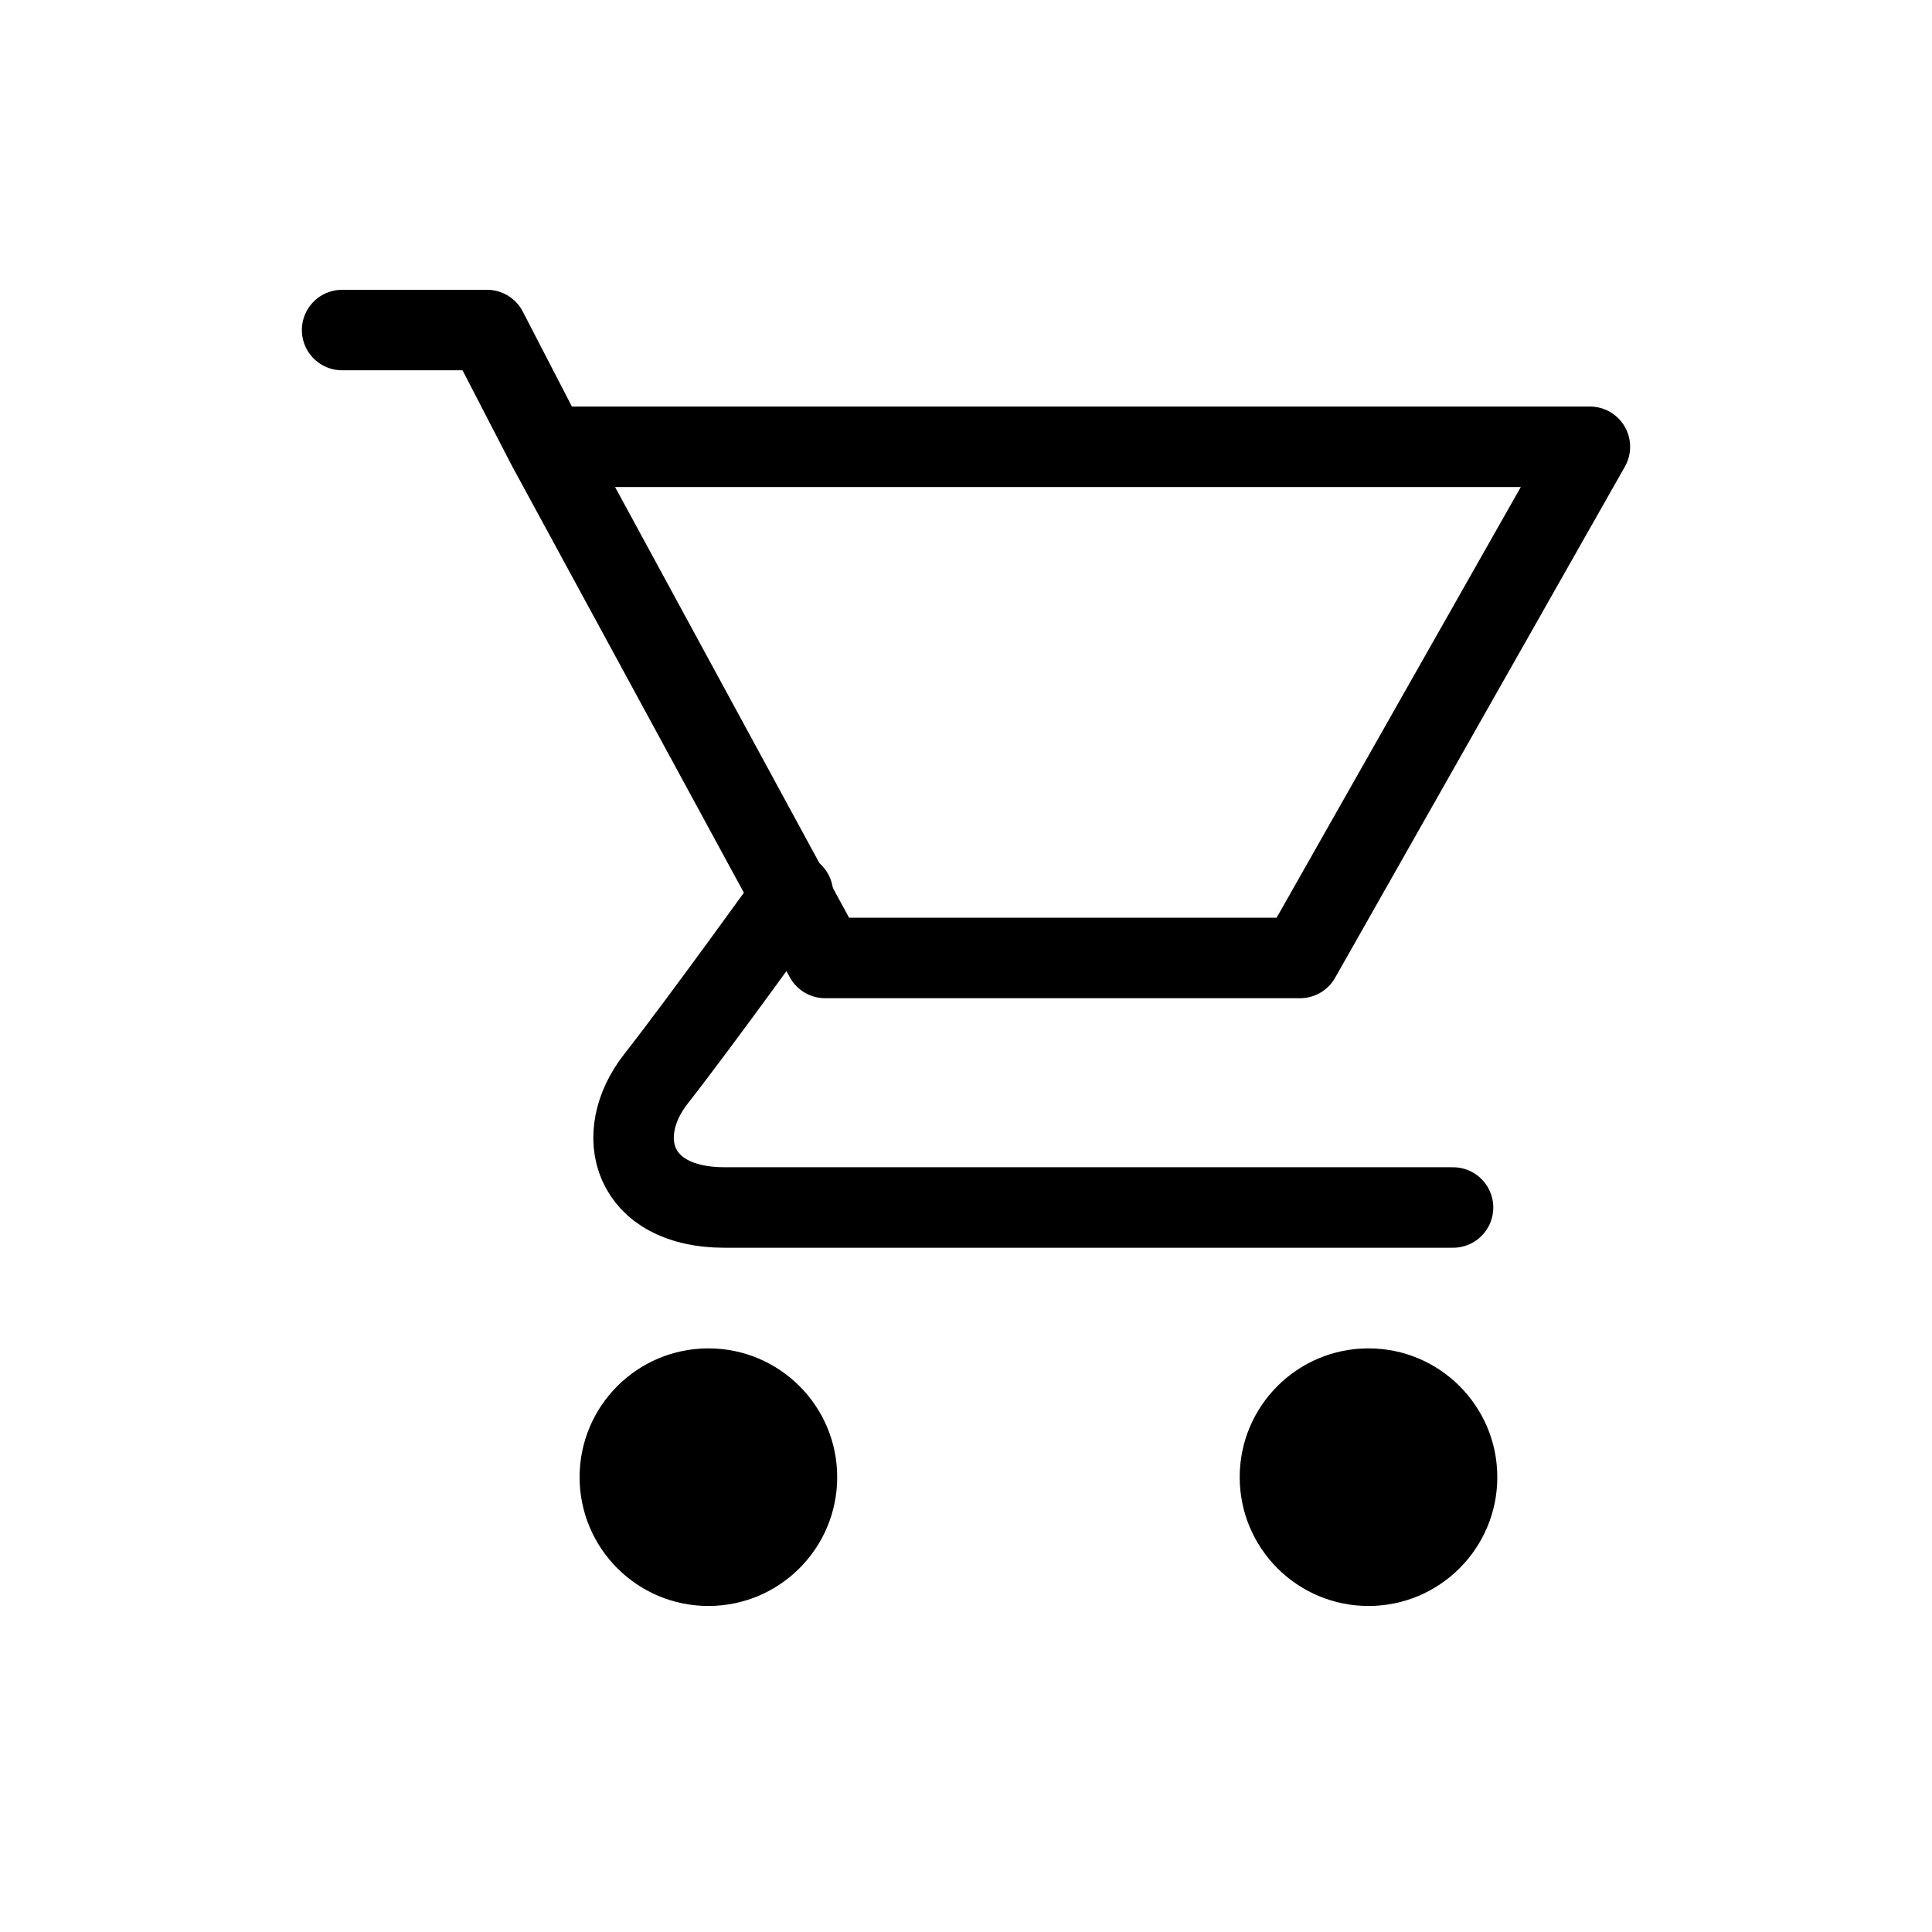
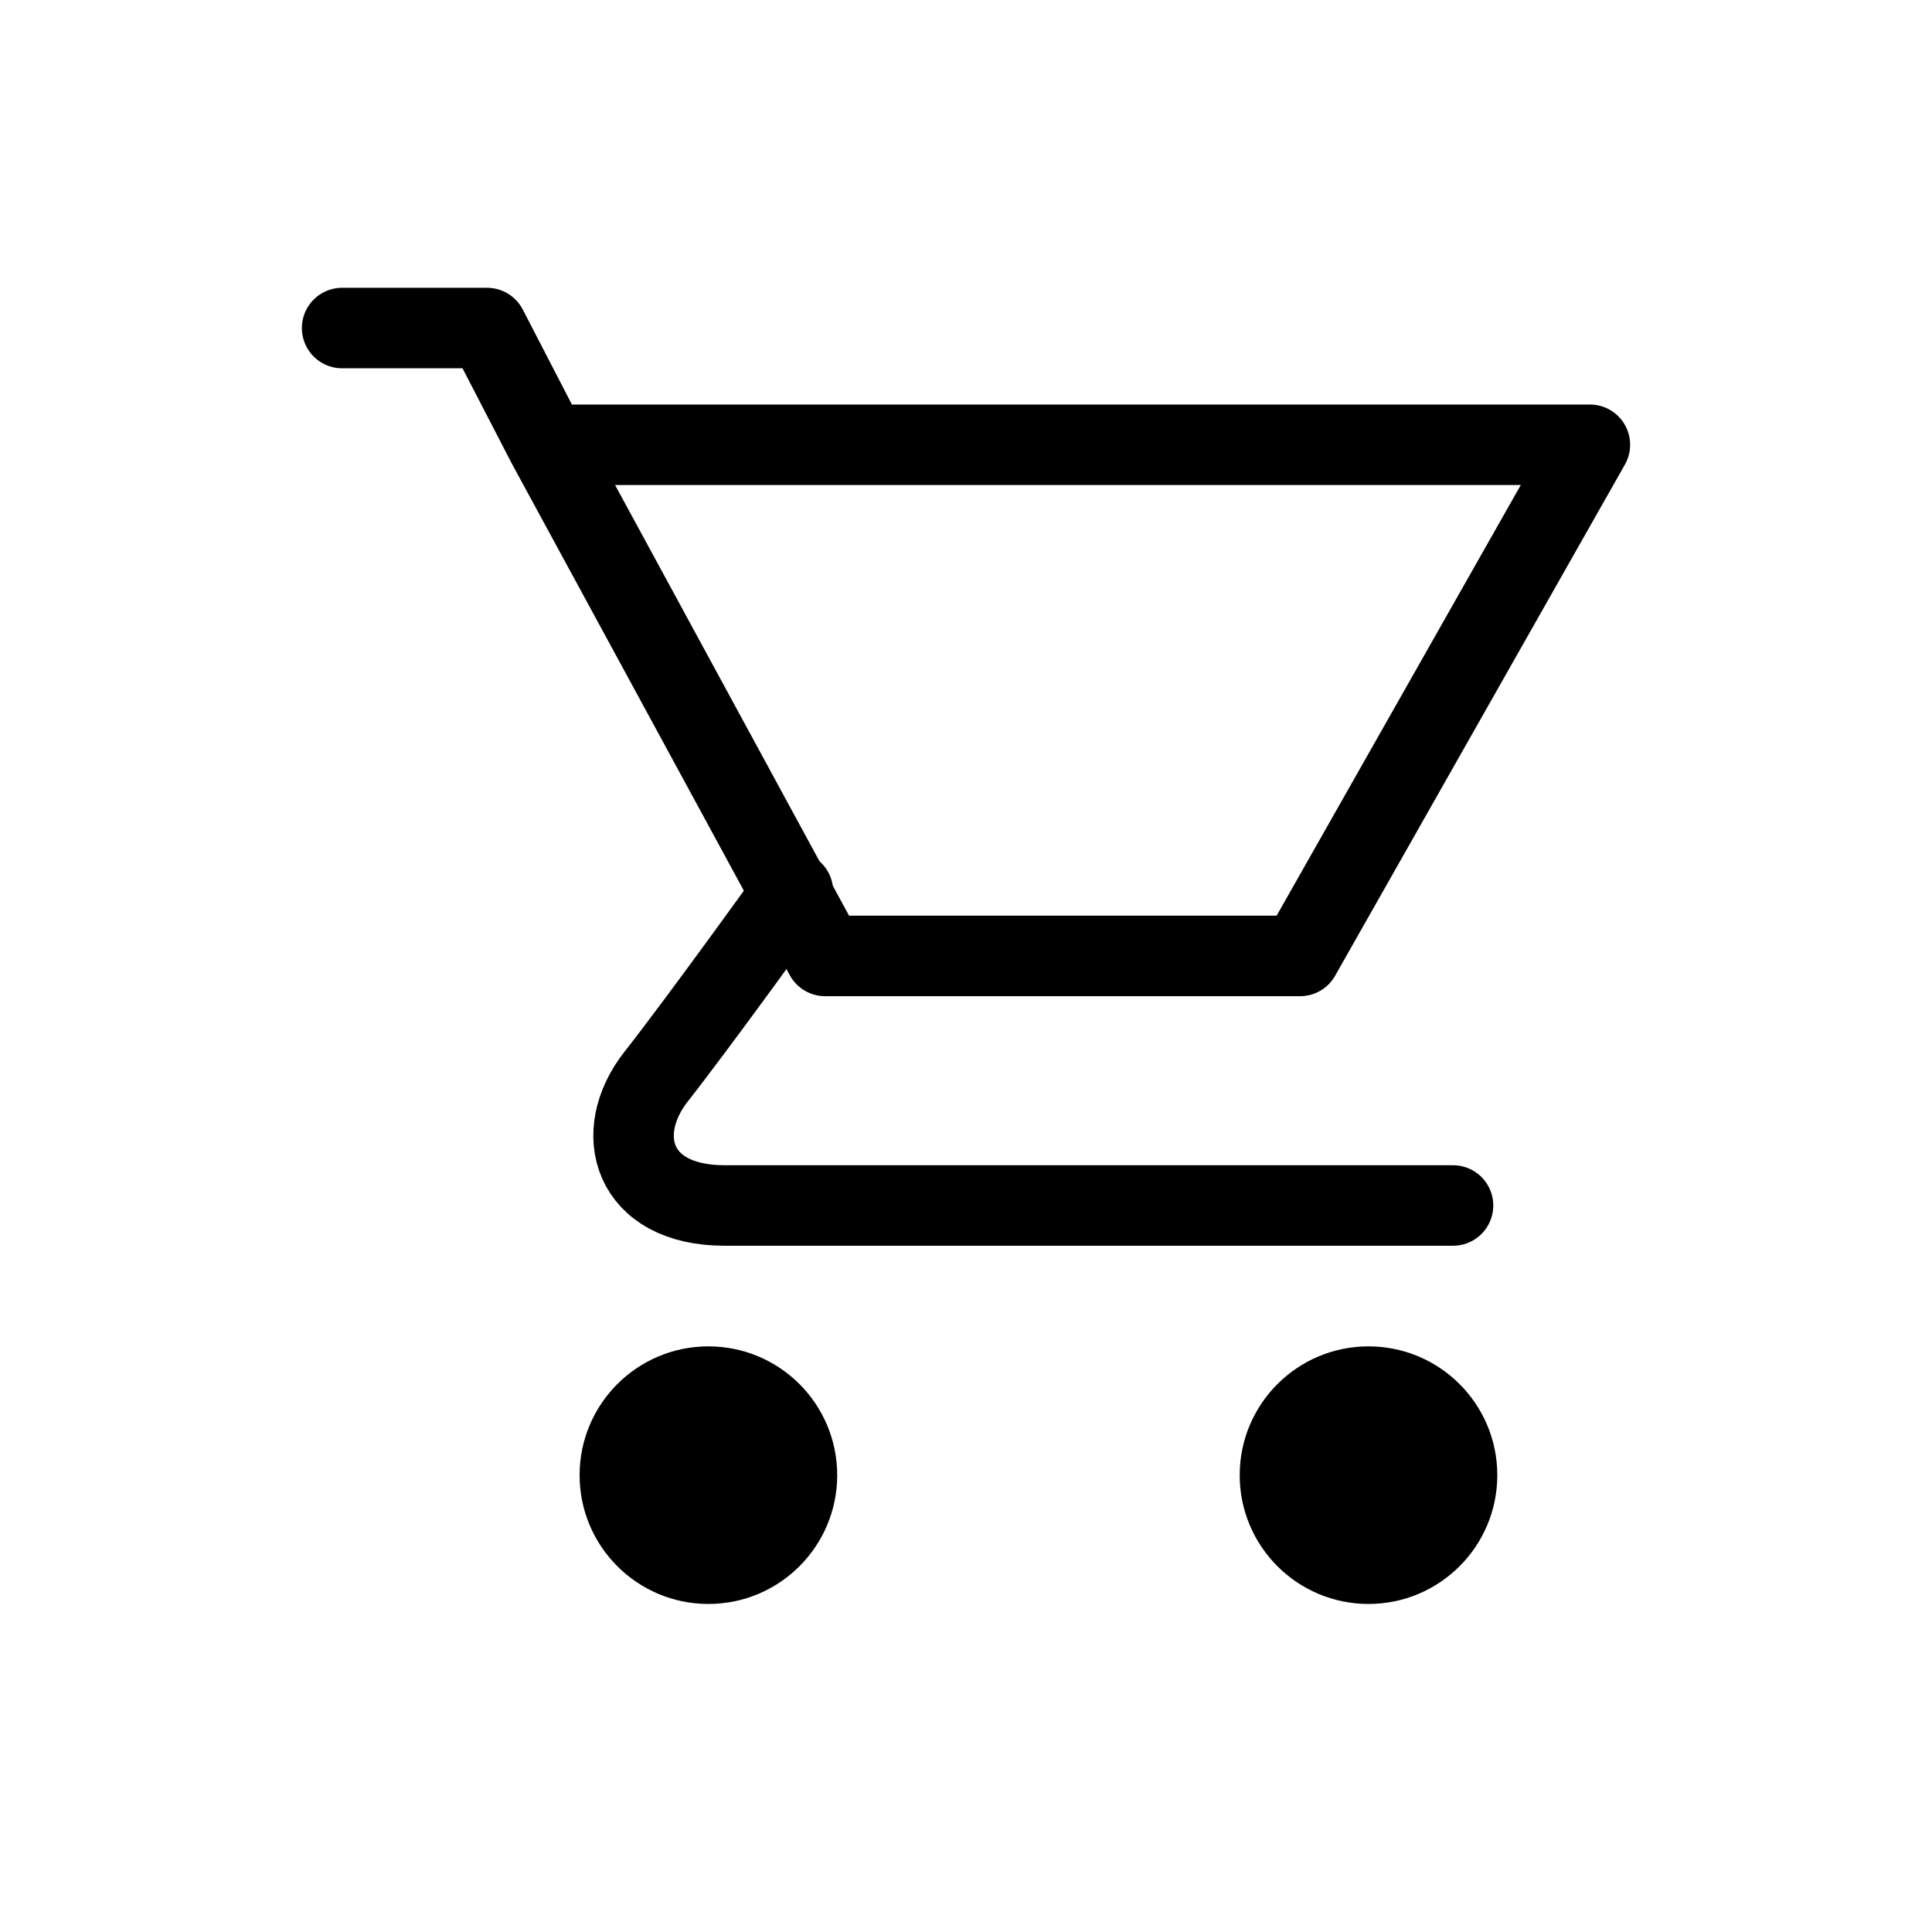
- <svg xmlns="http://www.w3.org/2000/svg" viewBox="0 0 48 48">
+ <svg xmlns="http://www.w3.org/2000/svg" viewBox="0 0.05 48 48">
  <defs>
    <style>
      .st0 {
        fill: currentColor;
      }

      .st1 {
        fill: none;
        stroke: currentColor;
        stroke-linecap: round;
        stroke-linejoin: round;
        stroke-width: 2px;
      }
    </style>
  </defs>
  <polyline class="st1" points="13.7 11.1 39.5 11.1 32.3 23.8 20.5 23.8 13.6 11.1 12.1 8.2 8.5 8.2" />
  <path class="st1" d="M19.7,22.2s-2.3,3.2-3.4,4.6-.6,3.2,1.7,3.2h18.1" />
  <circle class="st0" cx="17.6" cy="36.7" r="3.2" />
  <circle class="st0" cx="34" cy="36.7" r="3.2" />
</svg>
